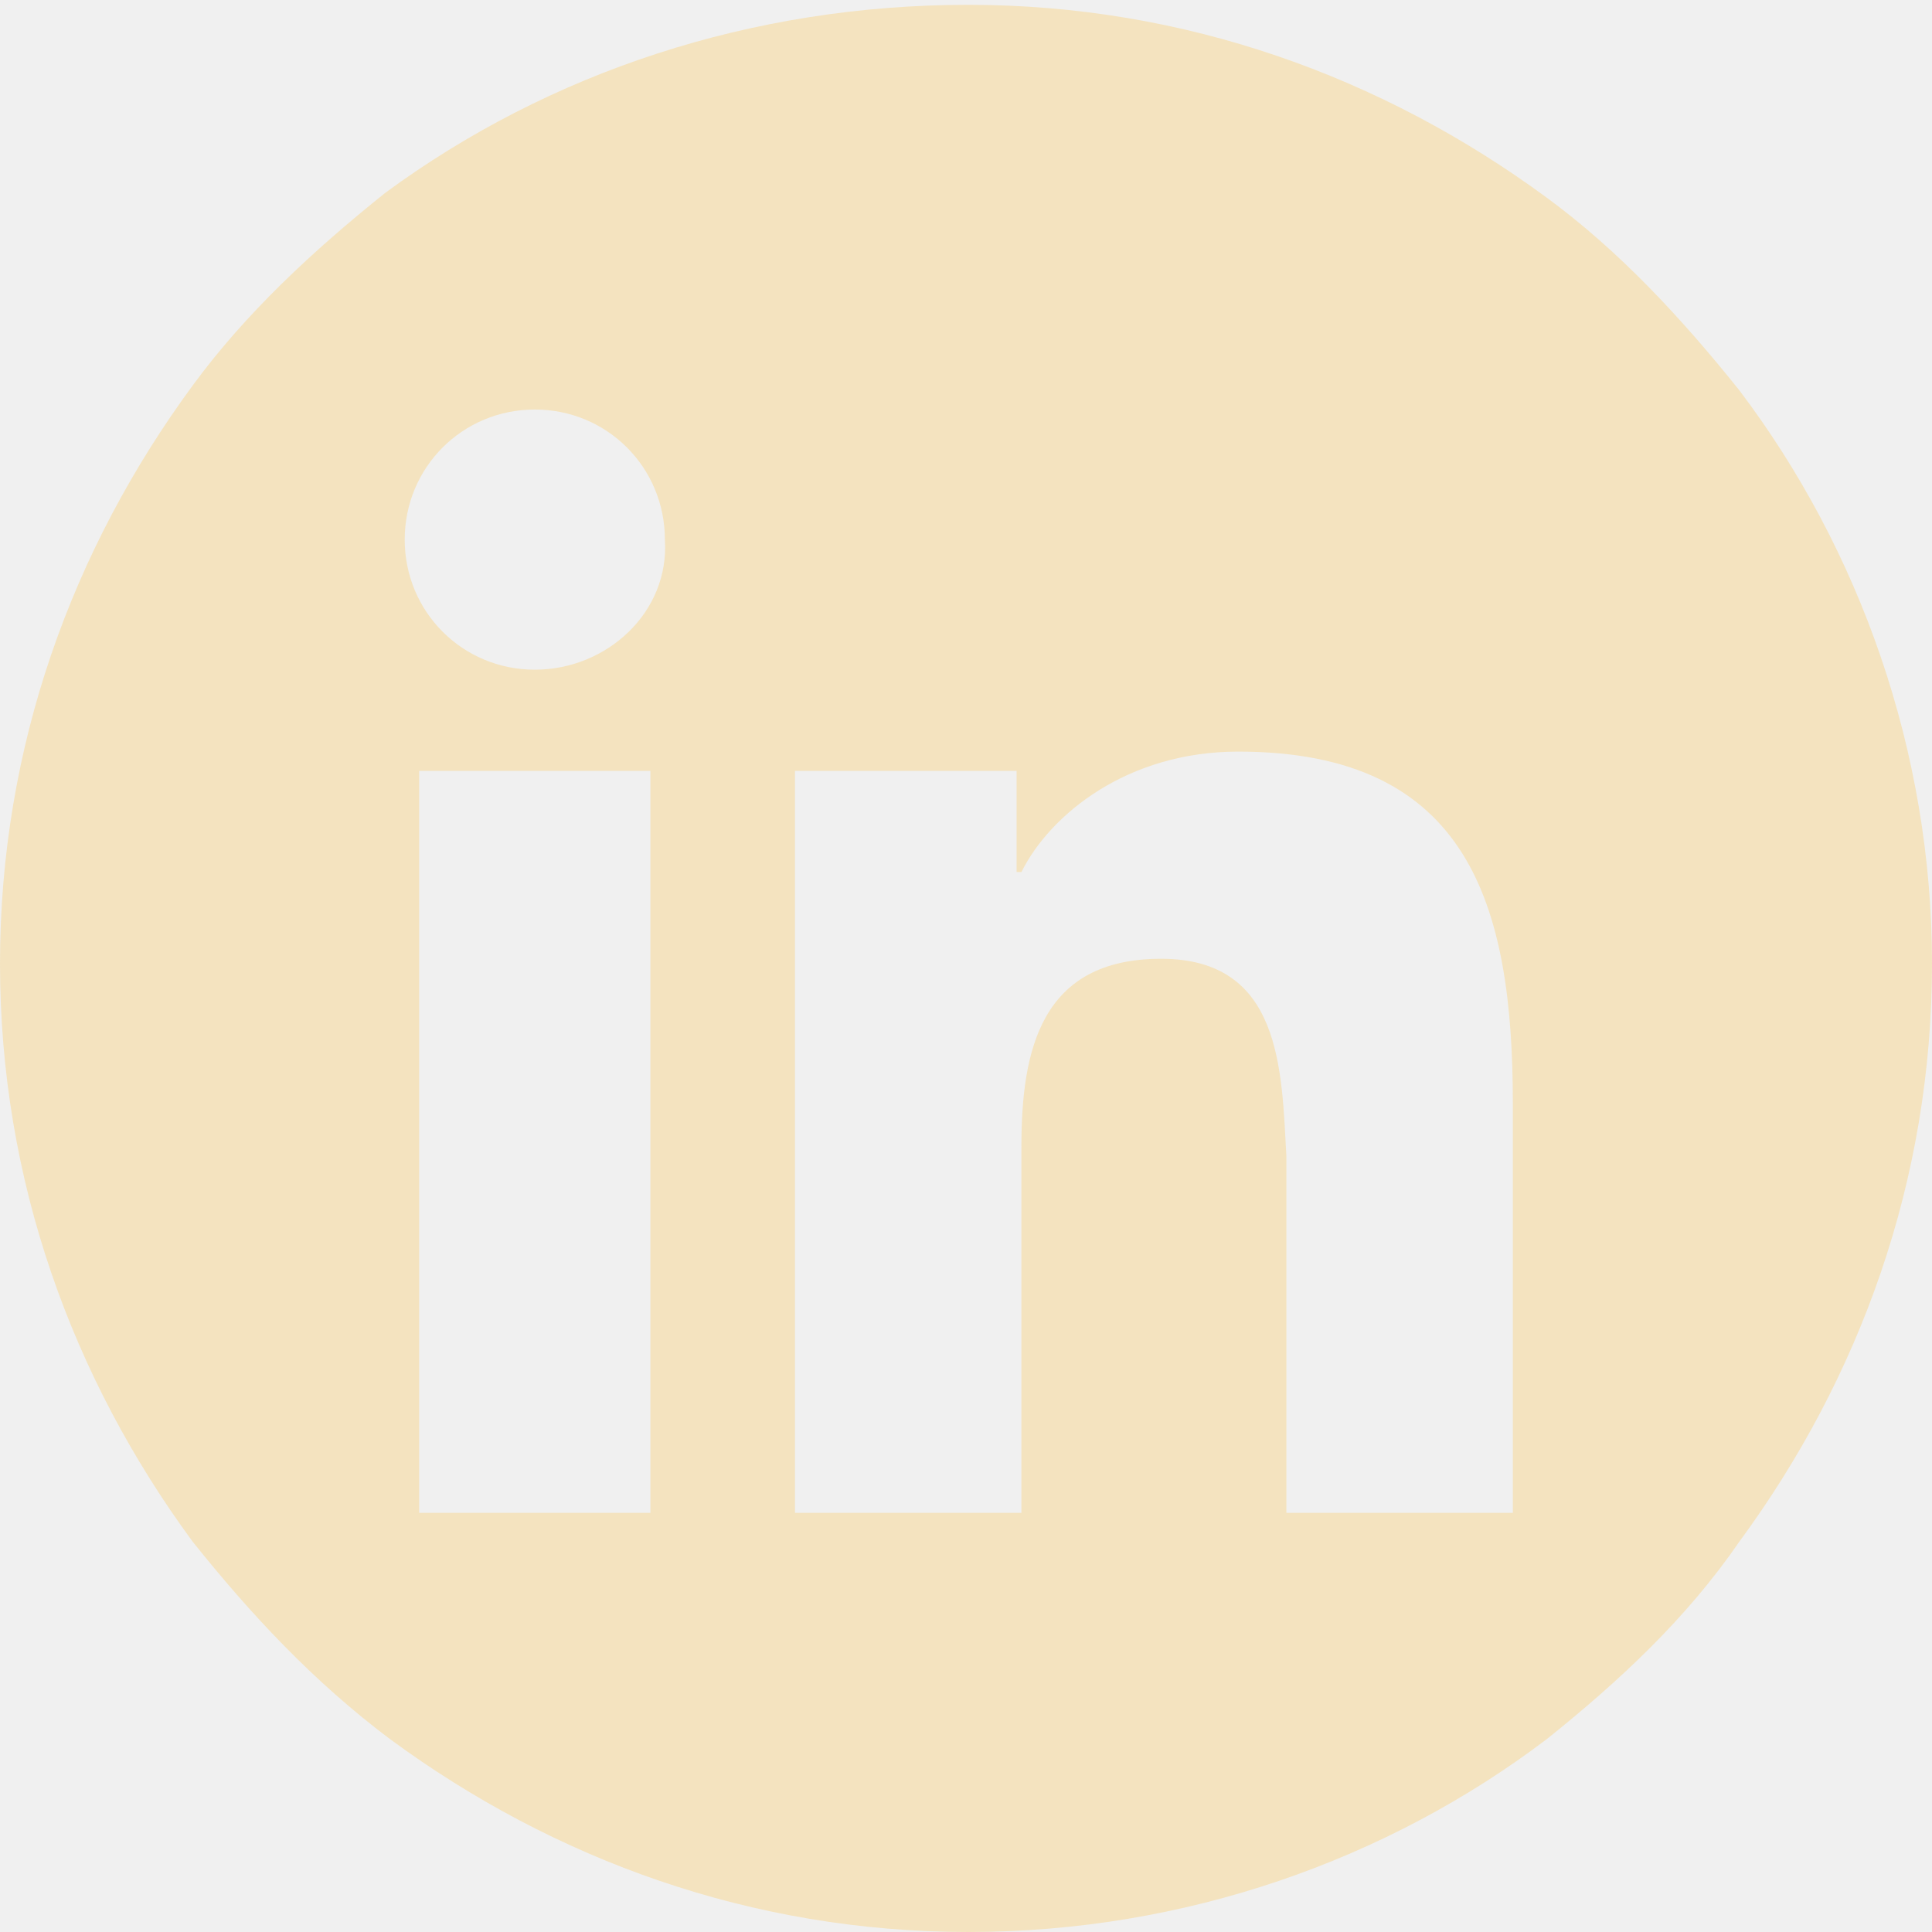
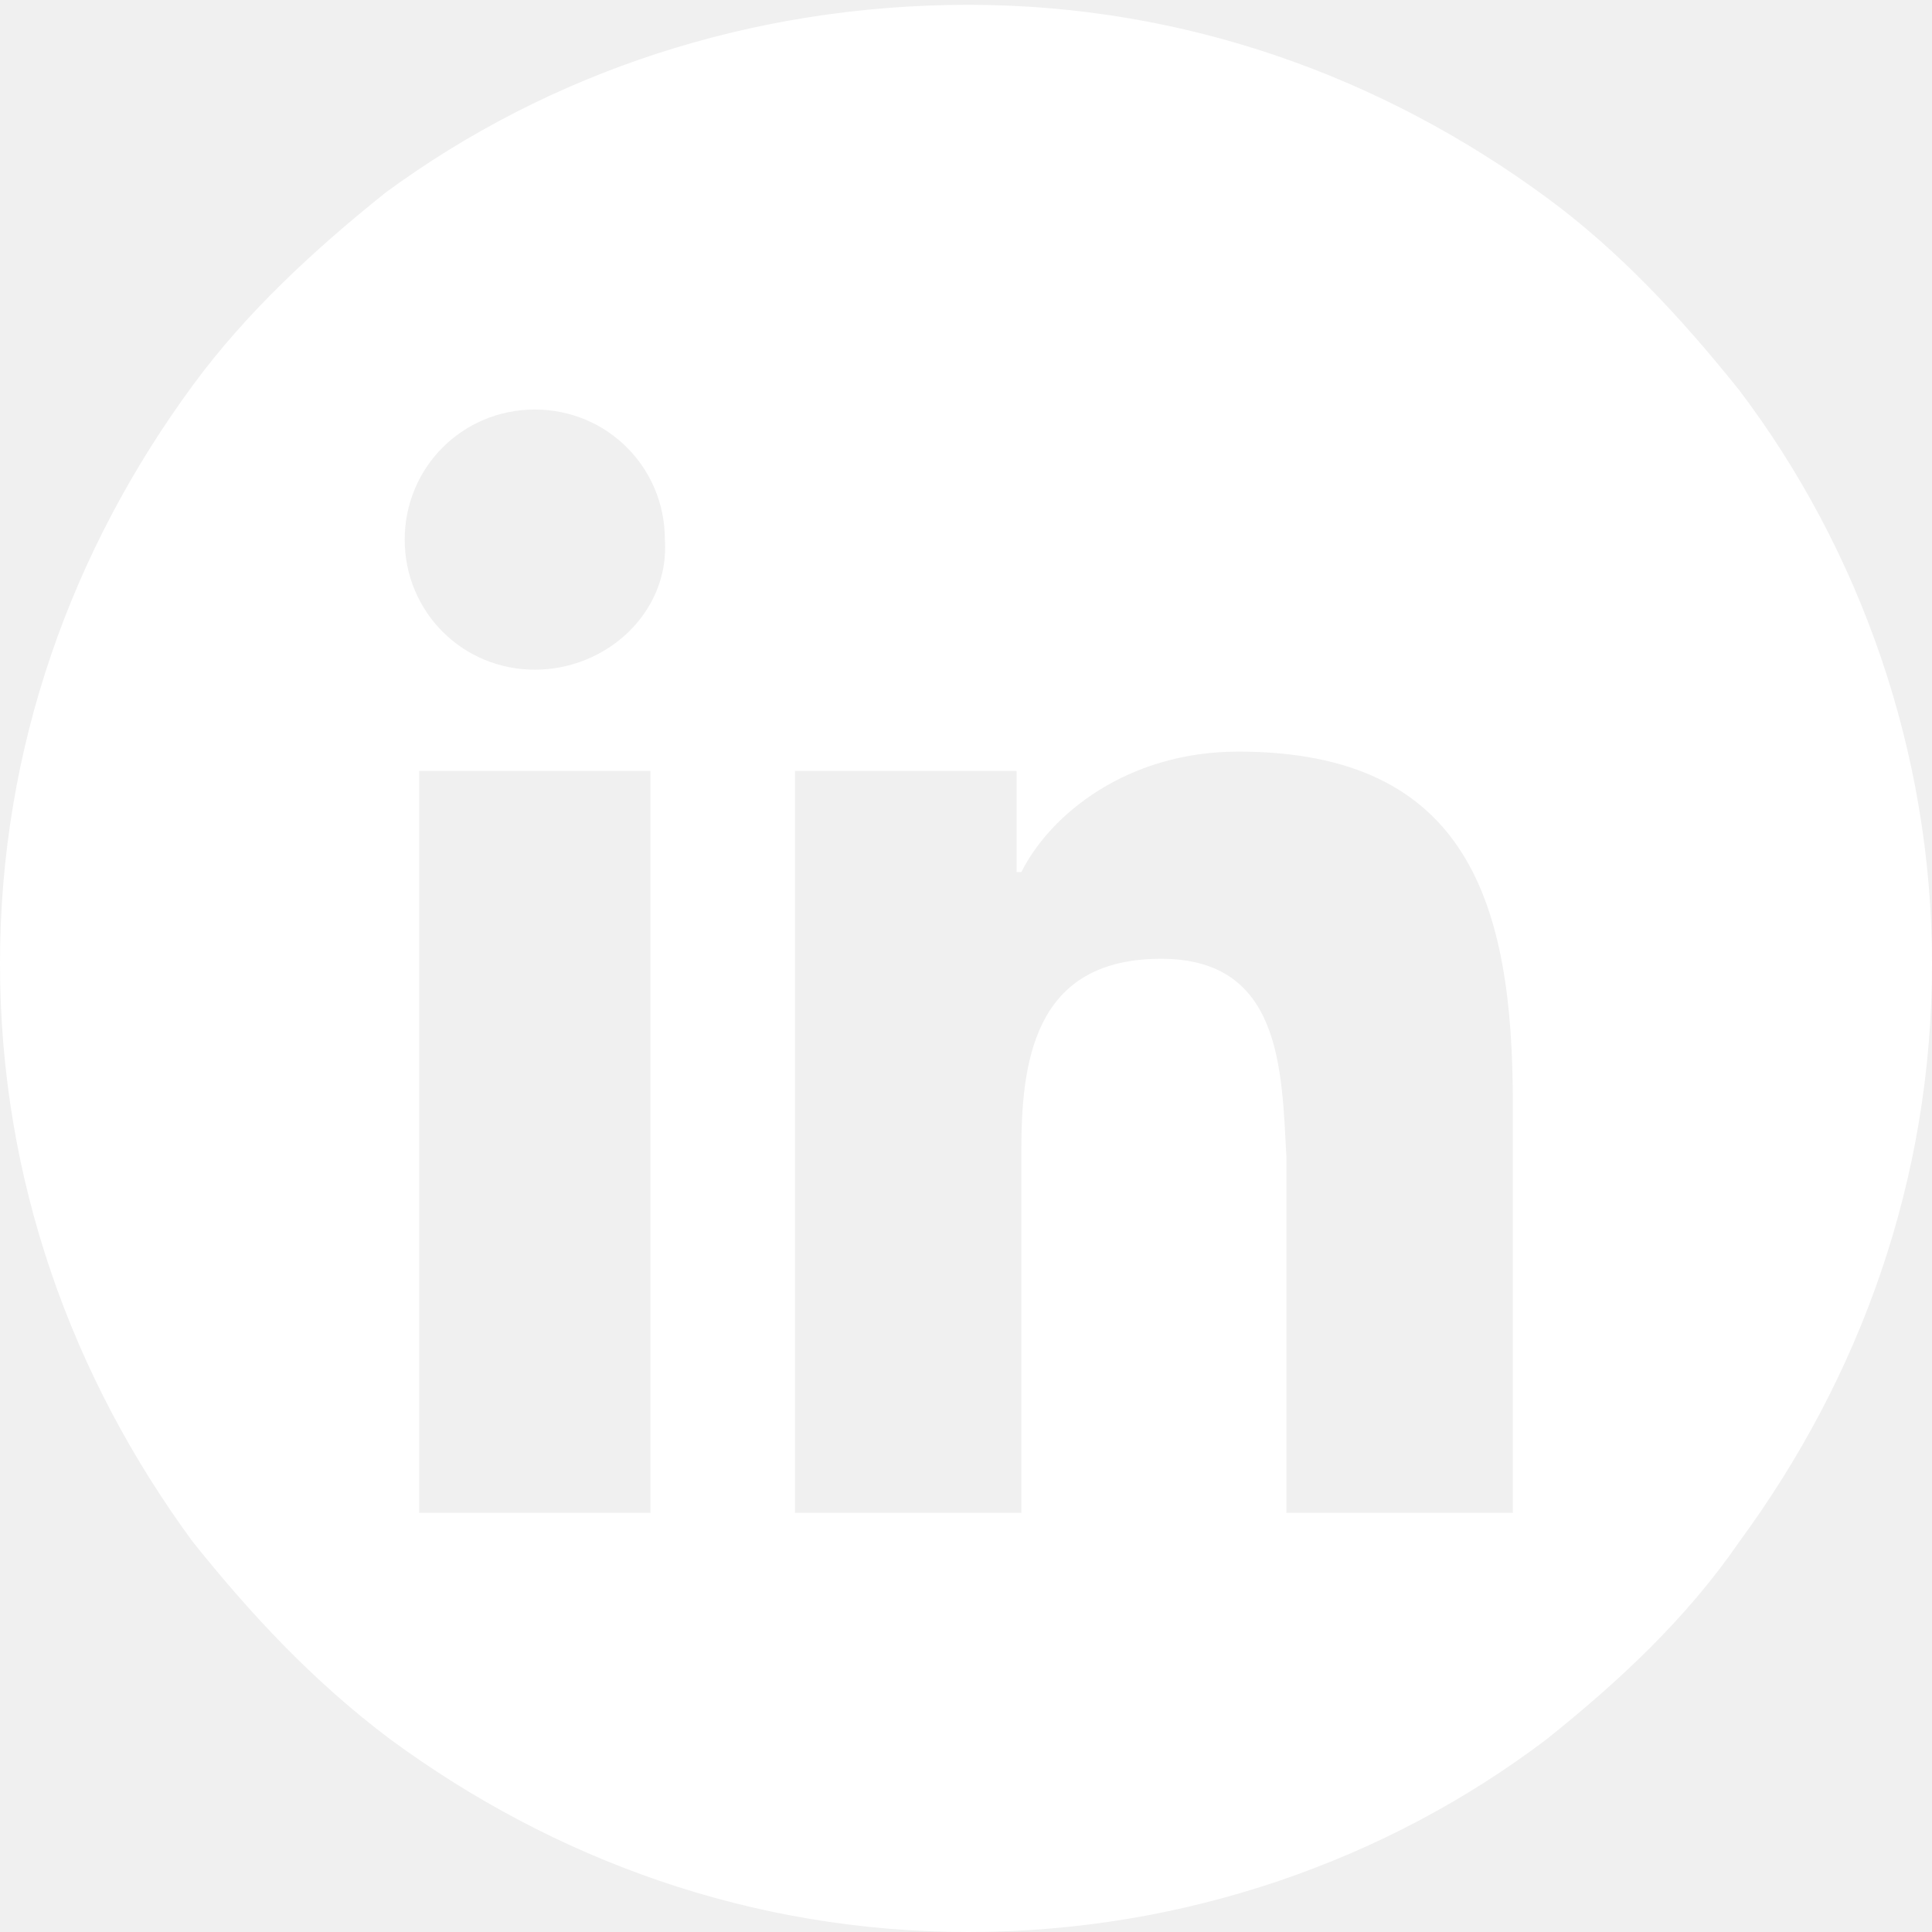
<svg xmlns="http://www.w3.org/2000/svg" version="1.1" id="Layer_1" x="0px" y="0px" viewBox="0 0 40.1 40.1" style="enable-background:new 0 0 40.1 40.1;" xml:space="preserve">
  <style type="text/css">
- 	.st0{fill:#F4E3BF;}
+ 	.st0{fill:#fff;}
</style>
  <path class="st0" d="M36.1,8.1c-1.2-1.5-2.5-2.9-4-4c-3.4-2.5-7.5-4-12-4S11.4,1.5,8,4c-1.5,1.2-2.9,2.5-4,4c-2.5,3.4-4,7.5-4,12  c0,4.5,1.5,8.6,4,12c1.2,1.5,2.5,2.9,4.1,4.1c3.4,2.5,7.5,4,12,4s8.7-1.5,12-4c1.5-1.2,2.9-2.5,4-4.1c2.5-3.4,4-7.5,4-12  C40.1,15.6,38.6,11.4,36.1,8.1z M24.1,19.9c-2.5,0-2.9,1.9-2.9,3.9v7.6h-4.7V16h4.6v2.1h0.1c0.6-1.2,2.2-2.5,4.5-2.5  c4.8,0,5.7,3.2,5.7,7.3v8.5h-4.7v-7.4C26.6,22.2,26.6,19.9,24.1,19.9z M11.1,13.9c-1.5,0-2.7-1.2-2.7-2.7s1.2-2.7,2.7-2.7  c1.5,0,2.7,1.2,2.7,2.7C13.9,12.7,12.6,13.9,11.1,13.9z M13.5,16v15.4H8.7V16H13.5z" />
</svg>
